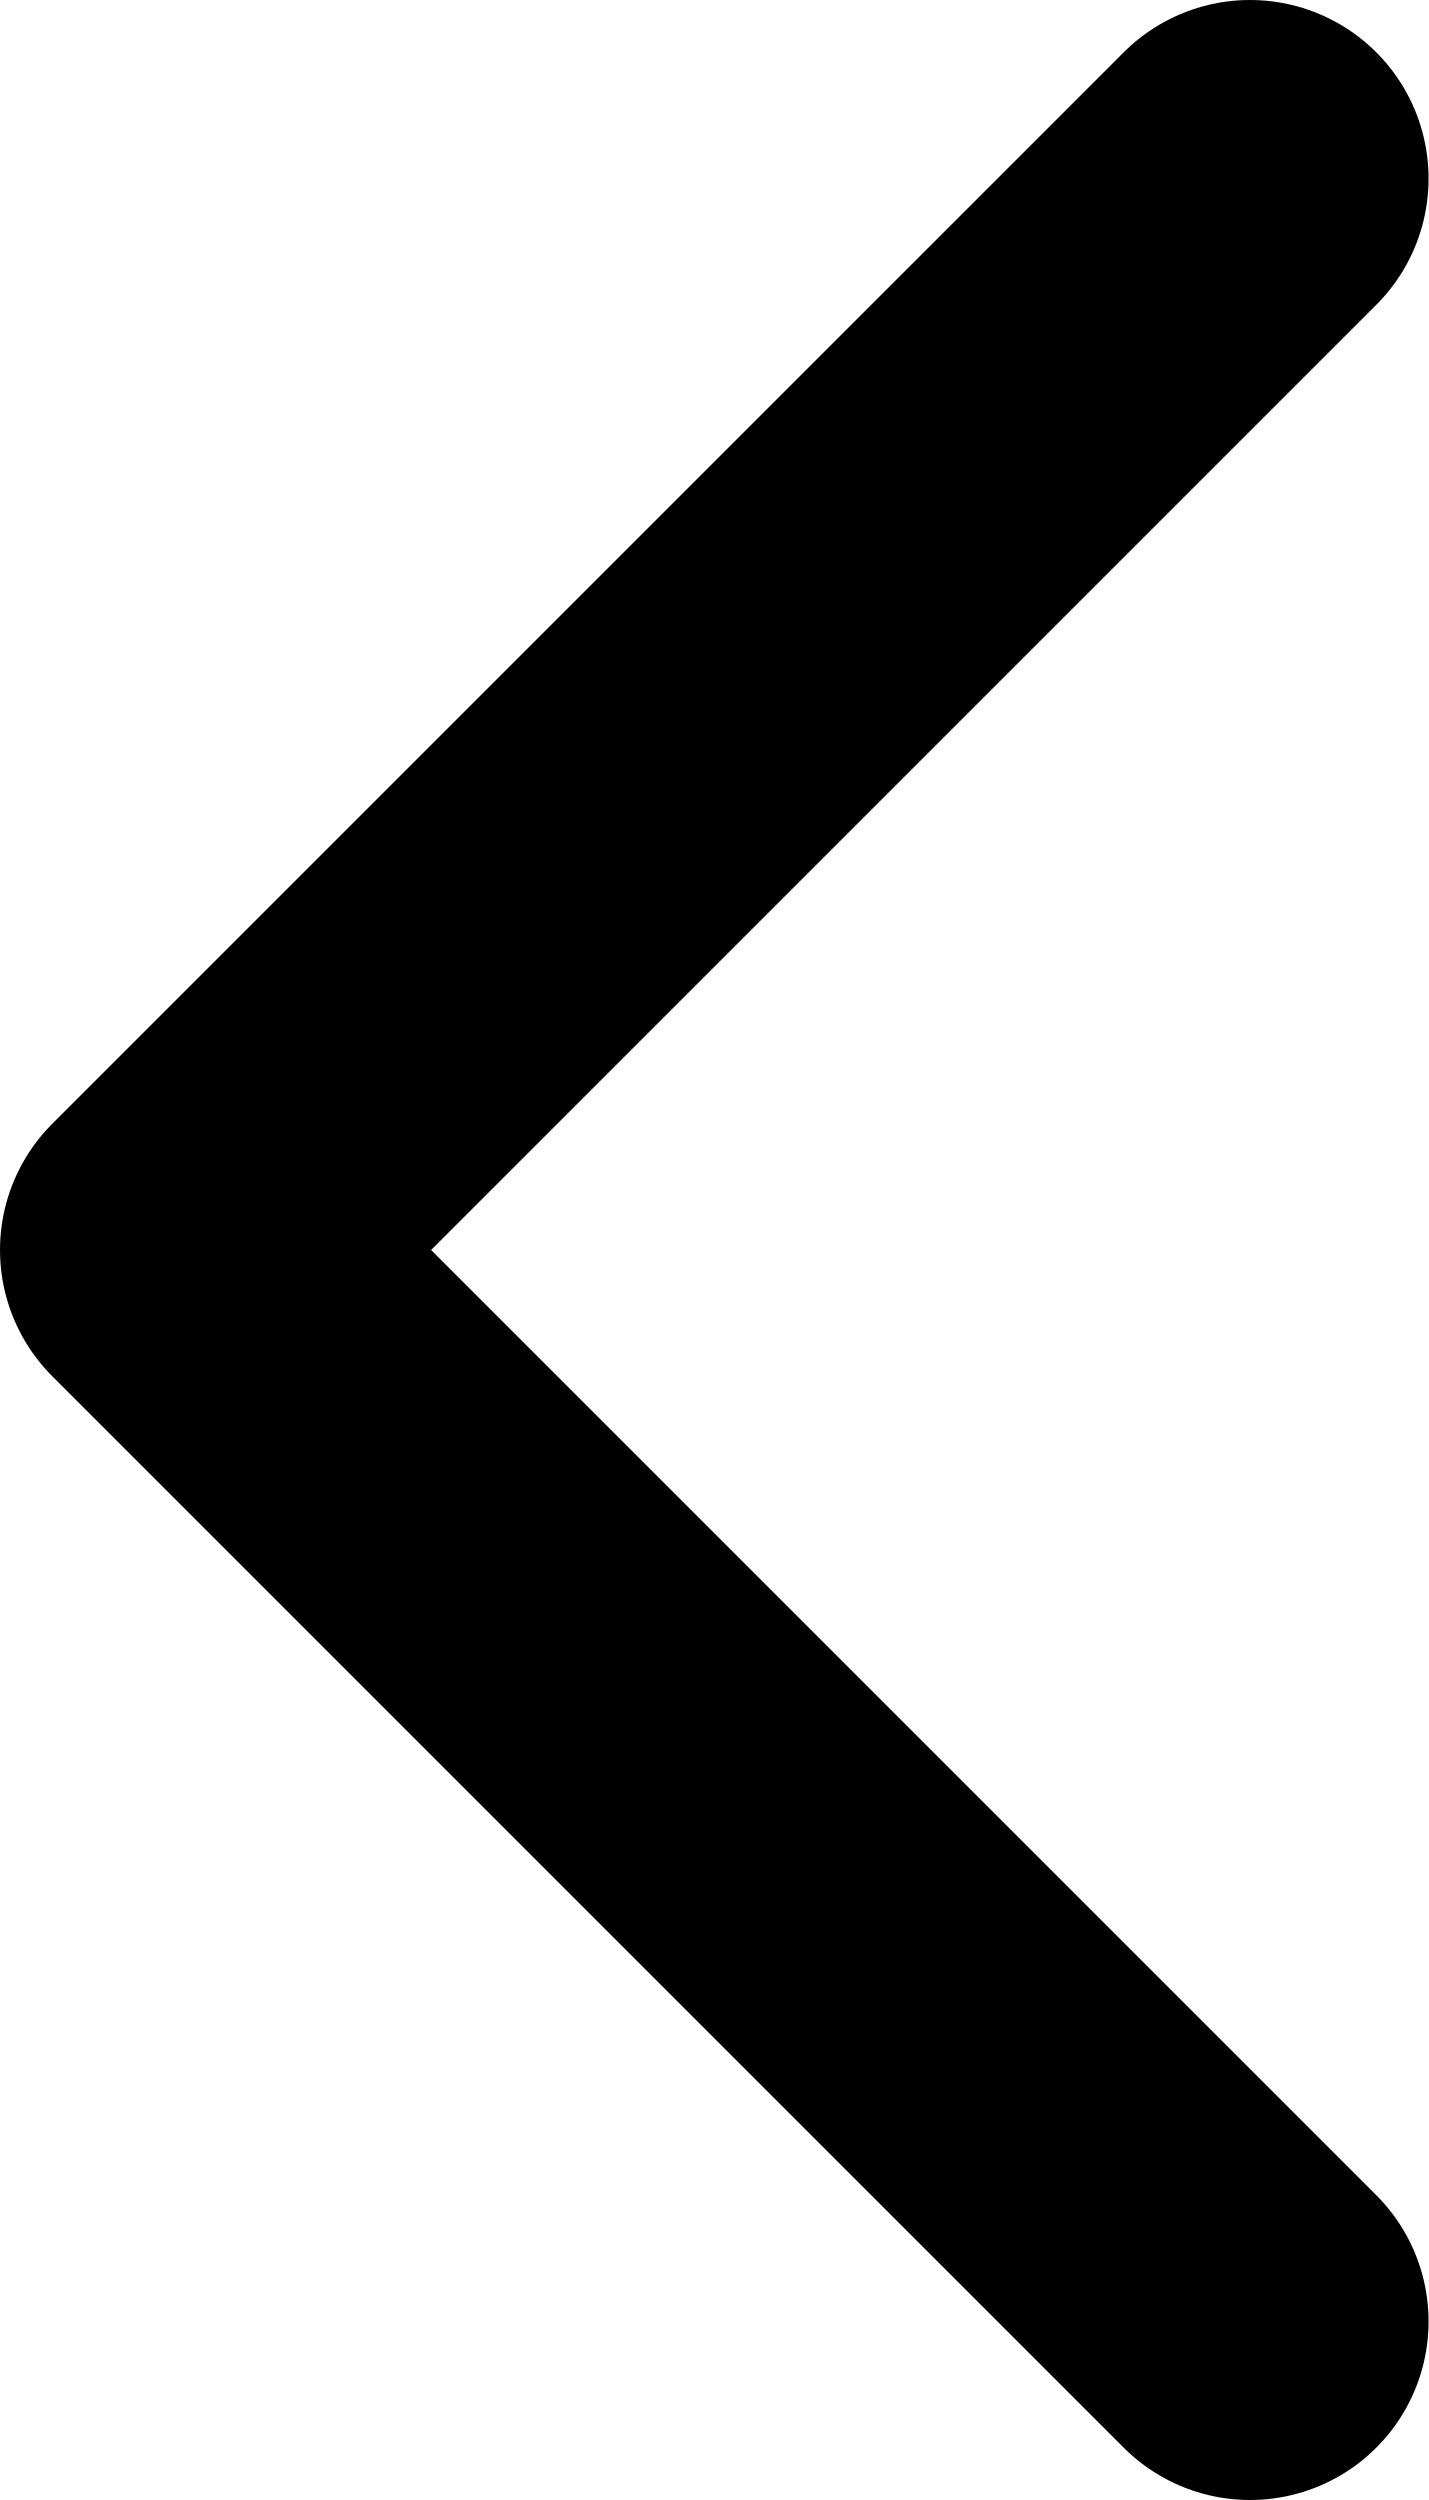
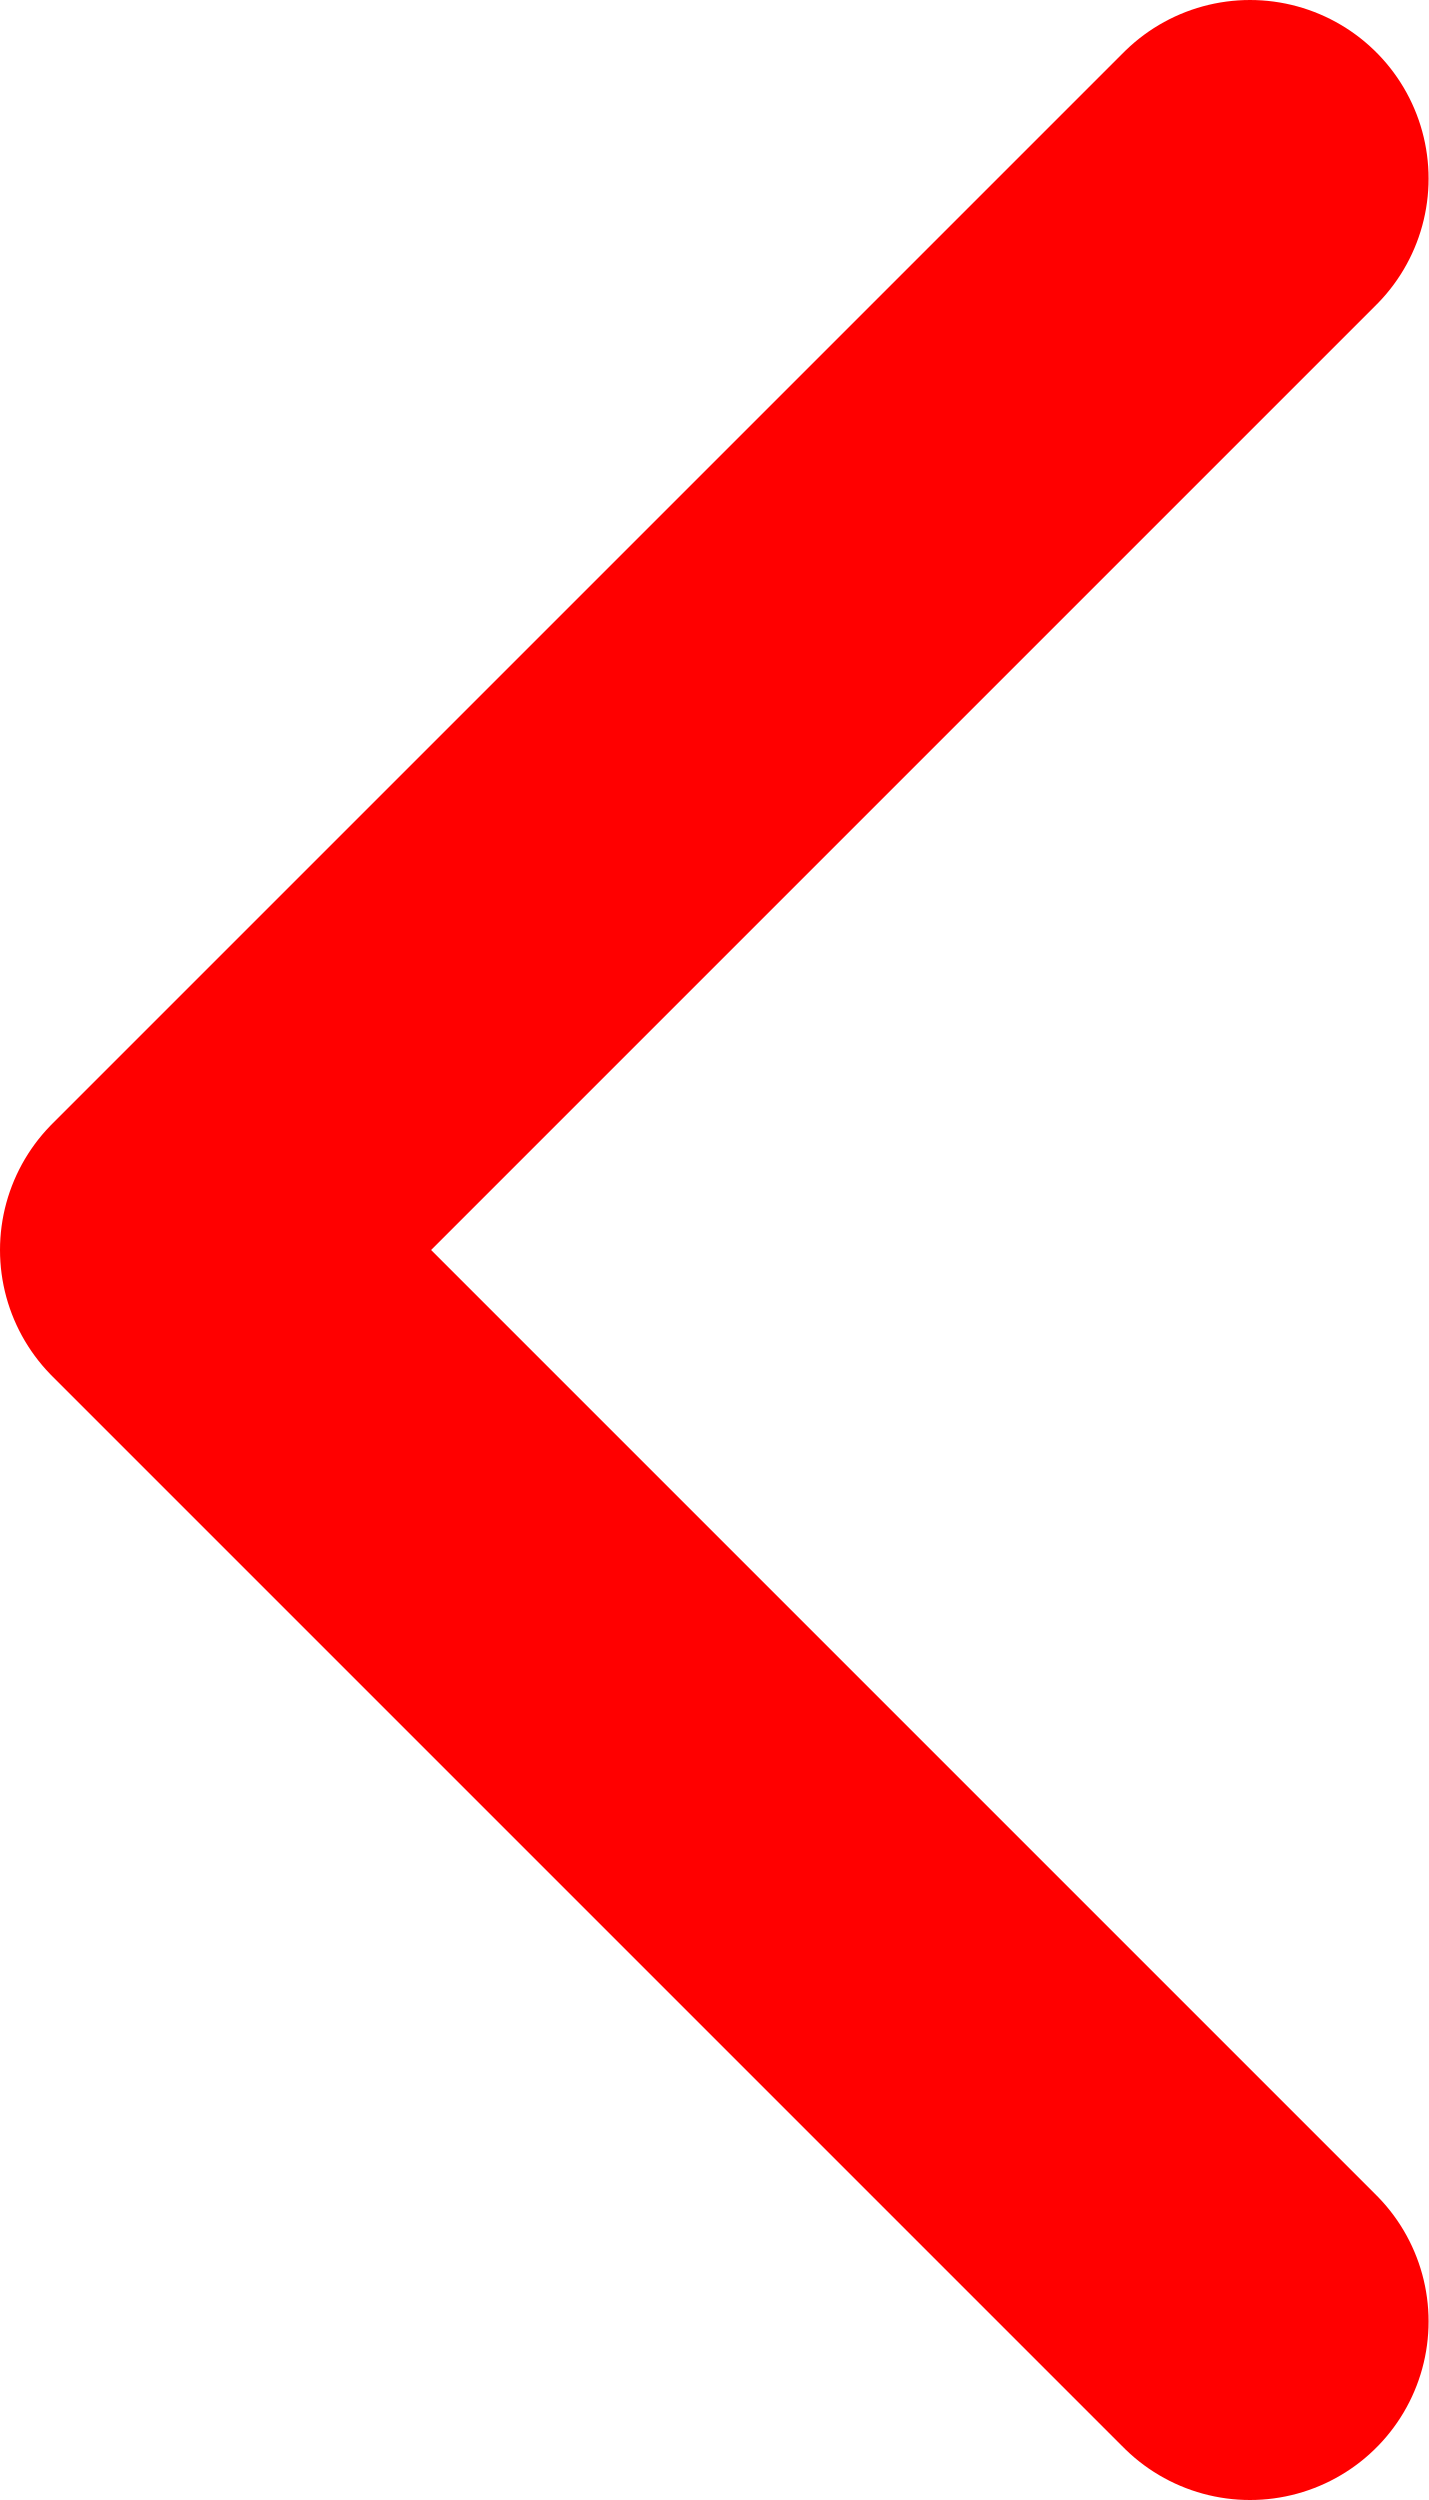
<svg xmlns="http://www.w3.org/2000/svg" width="8" height="14" viewBox="0 0 8 14" fill="none">
-   <path d="M7 13L1 7L7 1" stroke="black" stroke-width="2" stroke-linecap="round" stroke-linejoin="round" />
+   <path d="M7 13L1 7L7 1" stroke="red" stroke-width="2" stroke-linecap="round" stroke-linejoin="round" />
</svg>
